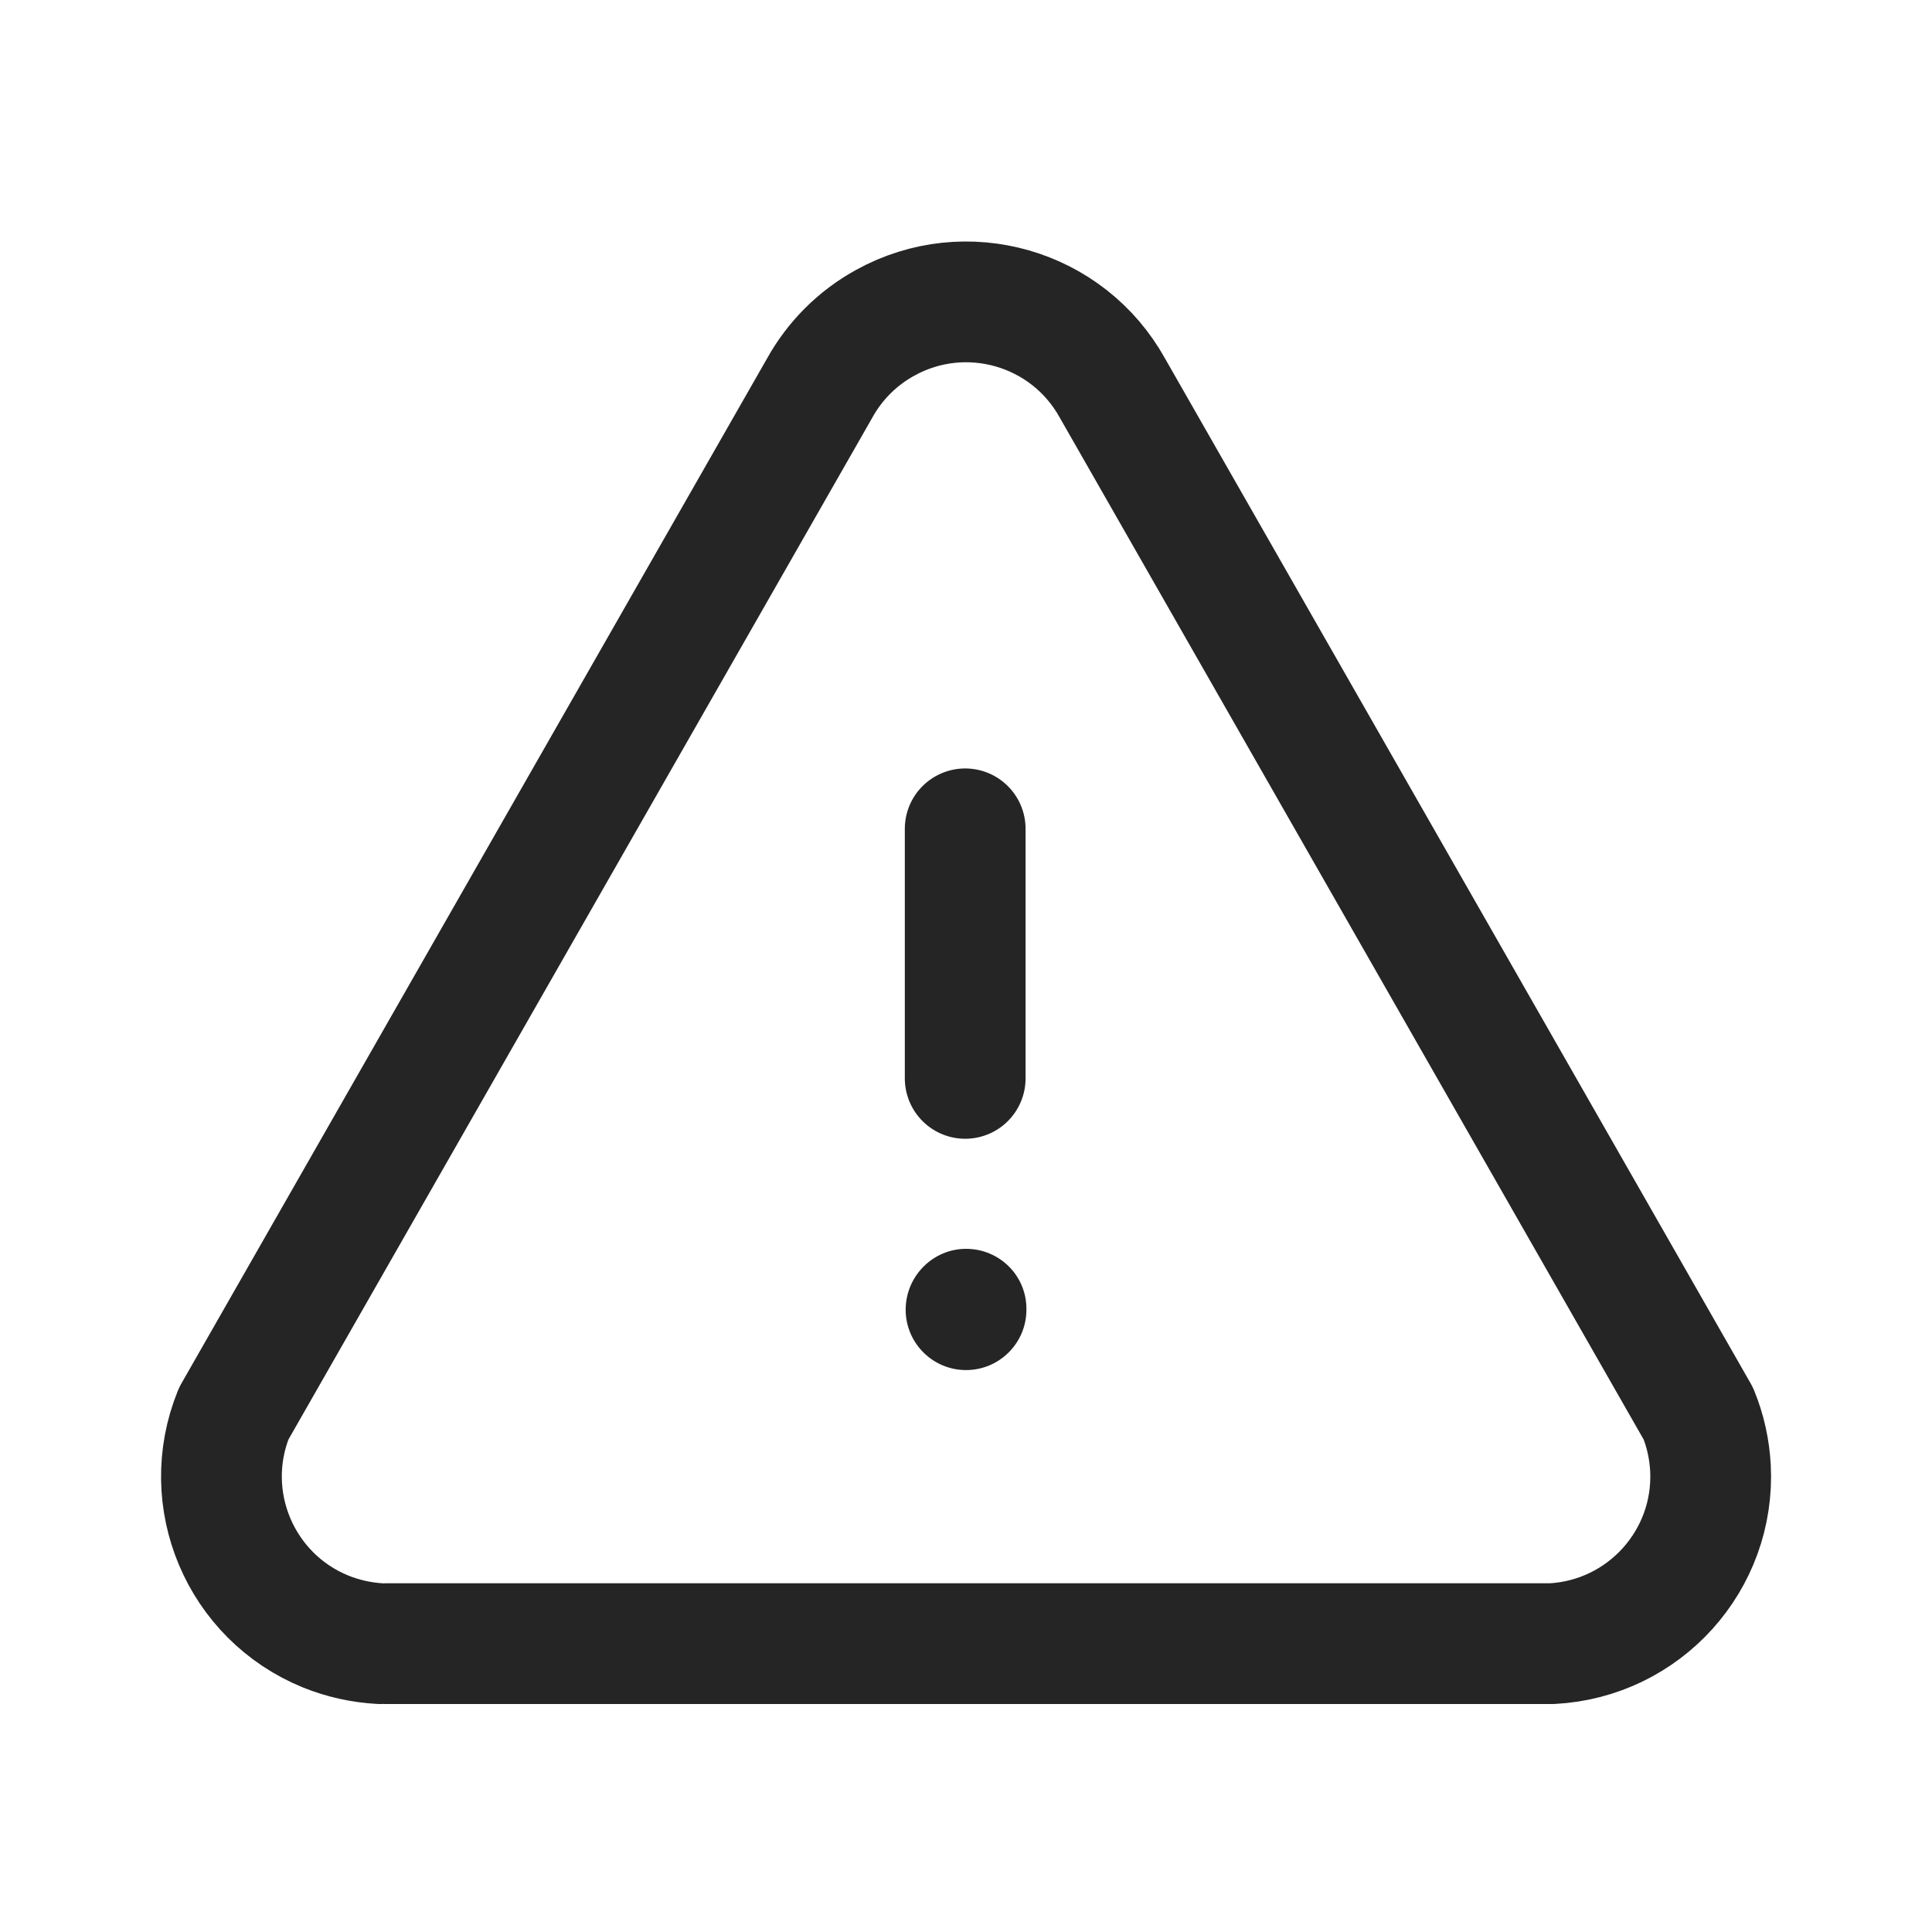
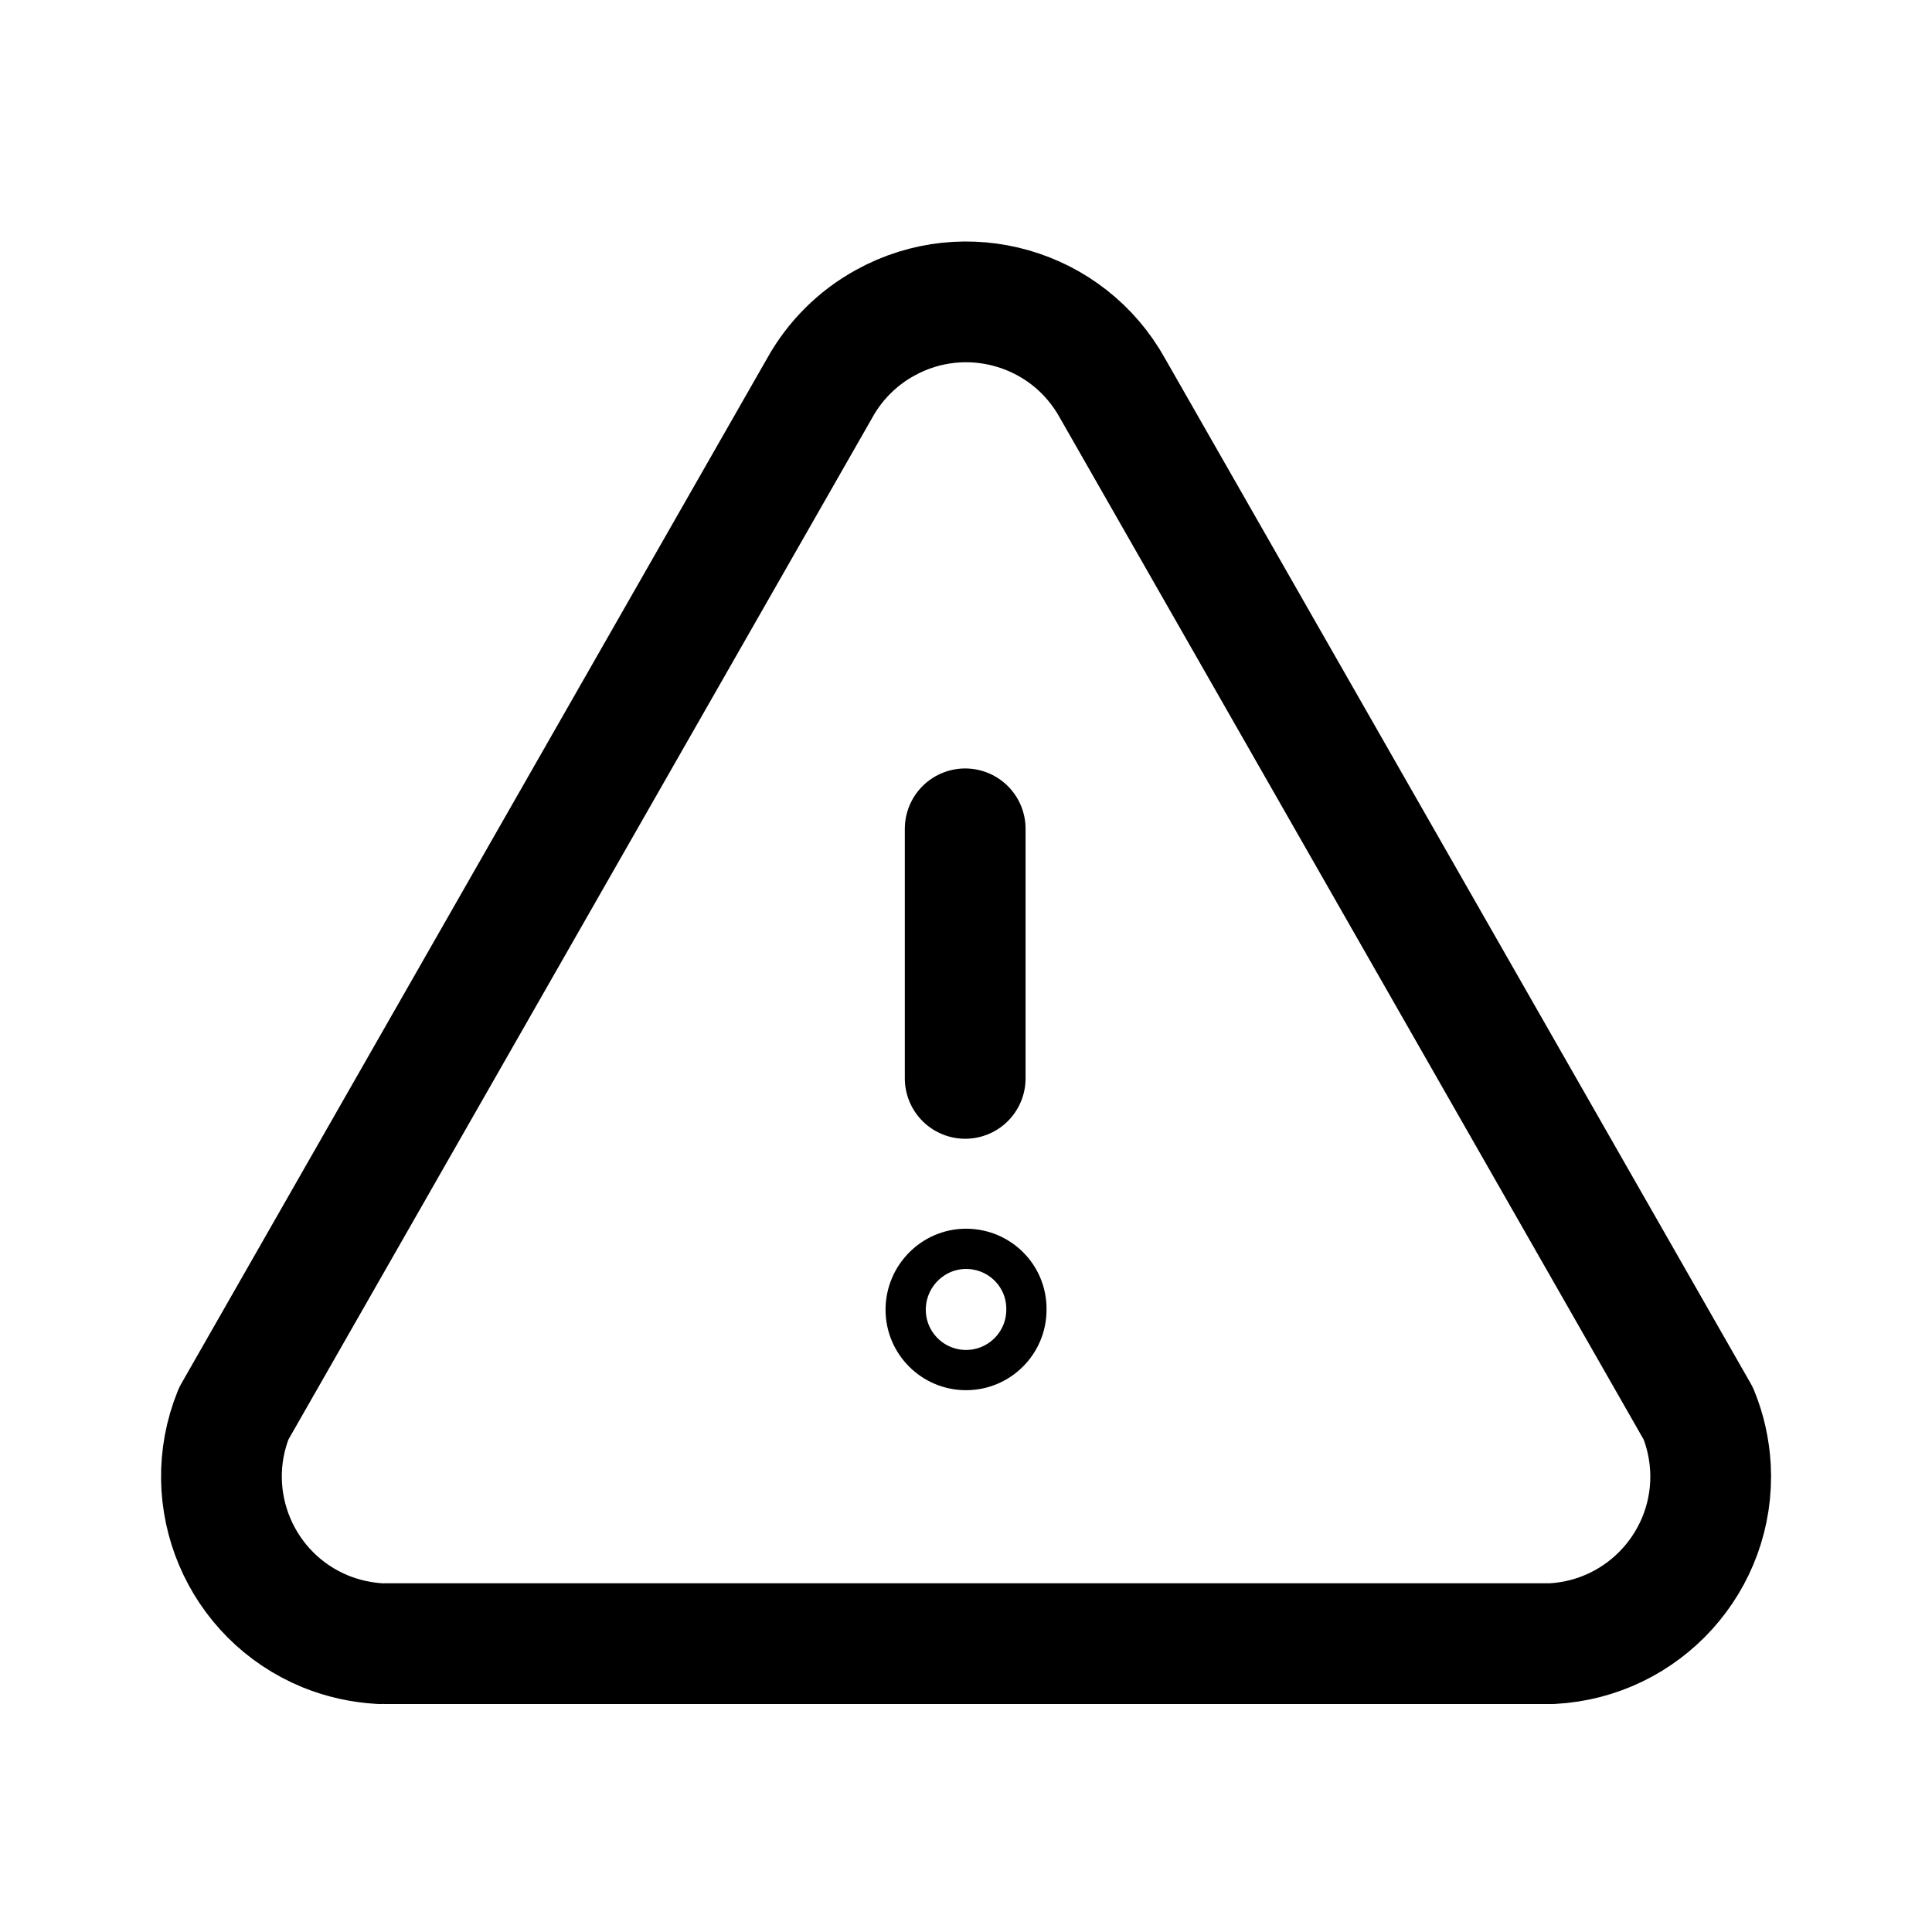
<svg xmlns="http://www.w3.org/2000/svg" width="48" height="48" viewBox="0 0 48 48" fill="none">
-   <path d="M22.501 32.539C22.501 31.711 23.173 31.027 24.001 31.027C24.829 31.027 25.501 31.689 25.501 32.517V32.539C25.501 33.367 24.829 34.039 24.001 34.039C23.173 34.039 22.501 33.367 22.501 32.539Z" fill="#252525" />
-   <path d="M9.592 40.836H38.556C40.85 40.716 42.614 38.762 42.496 36.468C42.47 36.004 42.37 35.546 42.194 35.118L27.64 9.646C26.528 7.636 23.998 6.908 21.988 8.022C21.304 8.398 20.74 8.962 20.362 9.646L5.808 35.118C4.944 37.246 5.968 39.67 8.094 40.536C8.526 40.71 8.982 40.81 9.446 40.836" stroke="#252525" stroke-width="3" stroke-linecap="round" stroke-linejoin="round" />
-   <path d="M23.98 26.792V20.592" stroke="#252525" stroke-width="3" stroke-linecap="round" stroke-linejoin="round" />
+   <path d="M22.501 32.539C22.501 31.711 23.173 31.027 24.001 31.027C24.829 31.027 25.501 31.689 25.501 32.517V32.539C25.501 33.367 24.829 34.039 24.001 34.039C23.173 34.039 22.501 33.367 22.501 32.539Z" fill="none" stroke="currentColor" />
+   <path d="M9.592 40.836H38.556C40.85 40.716 42.614 38.762 42.496 36.468C42.47 36.004 42.37 35.546 42.194 35.118L27.64 9.646C26.528 7.636 23.998 6.908 21.988 8.022C21.304 8.398 20.74 8.962 20.362 9.646L5.808 35.118C4.944 37.246 5.968 39.67 8.094 40.536C8.526 40.71 8.982 40.81 9.446 40.836" stroke="currentColor" stroke-width="3" stroke-linecap="round" stroke-linejoin="round" />
+   <path d="M23.98 26.792V20.592" stroke="currentColor" stroke-width="3" stroke-linecap="round" stroke-linejoin="round" />
</svg>
